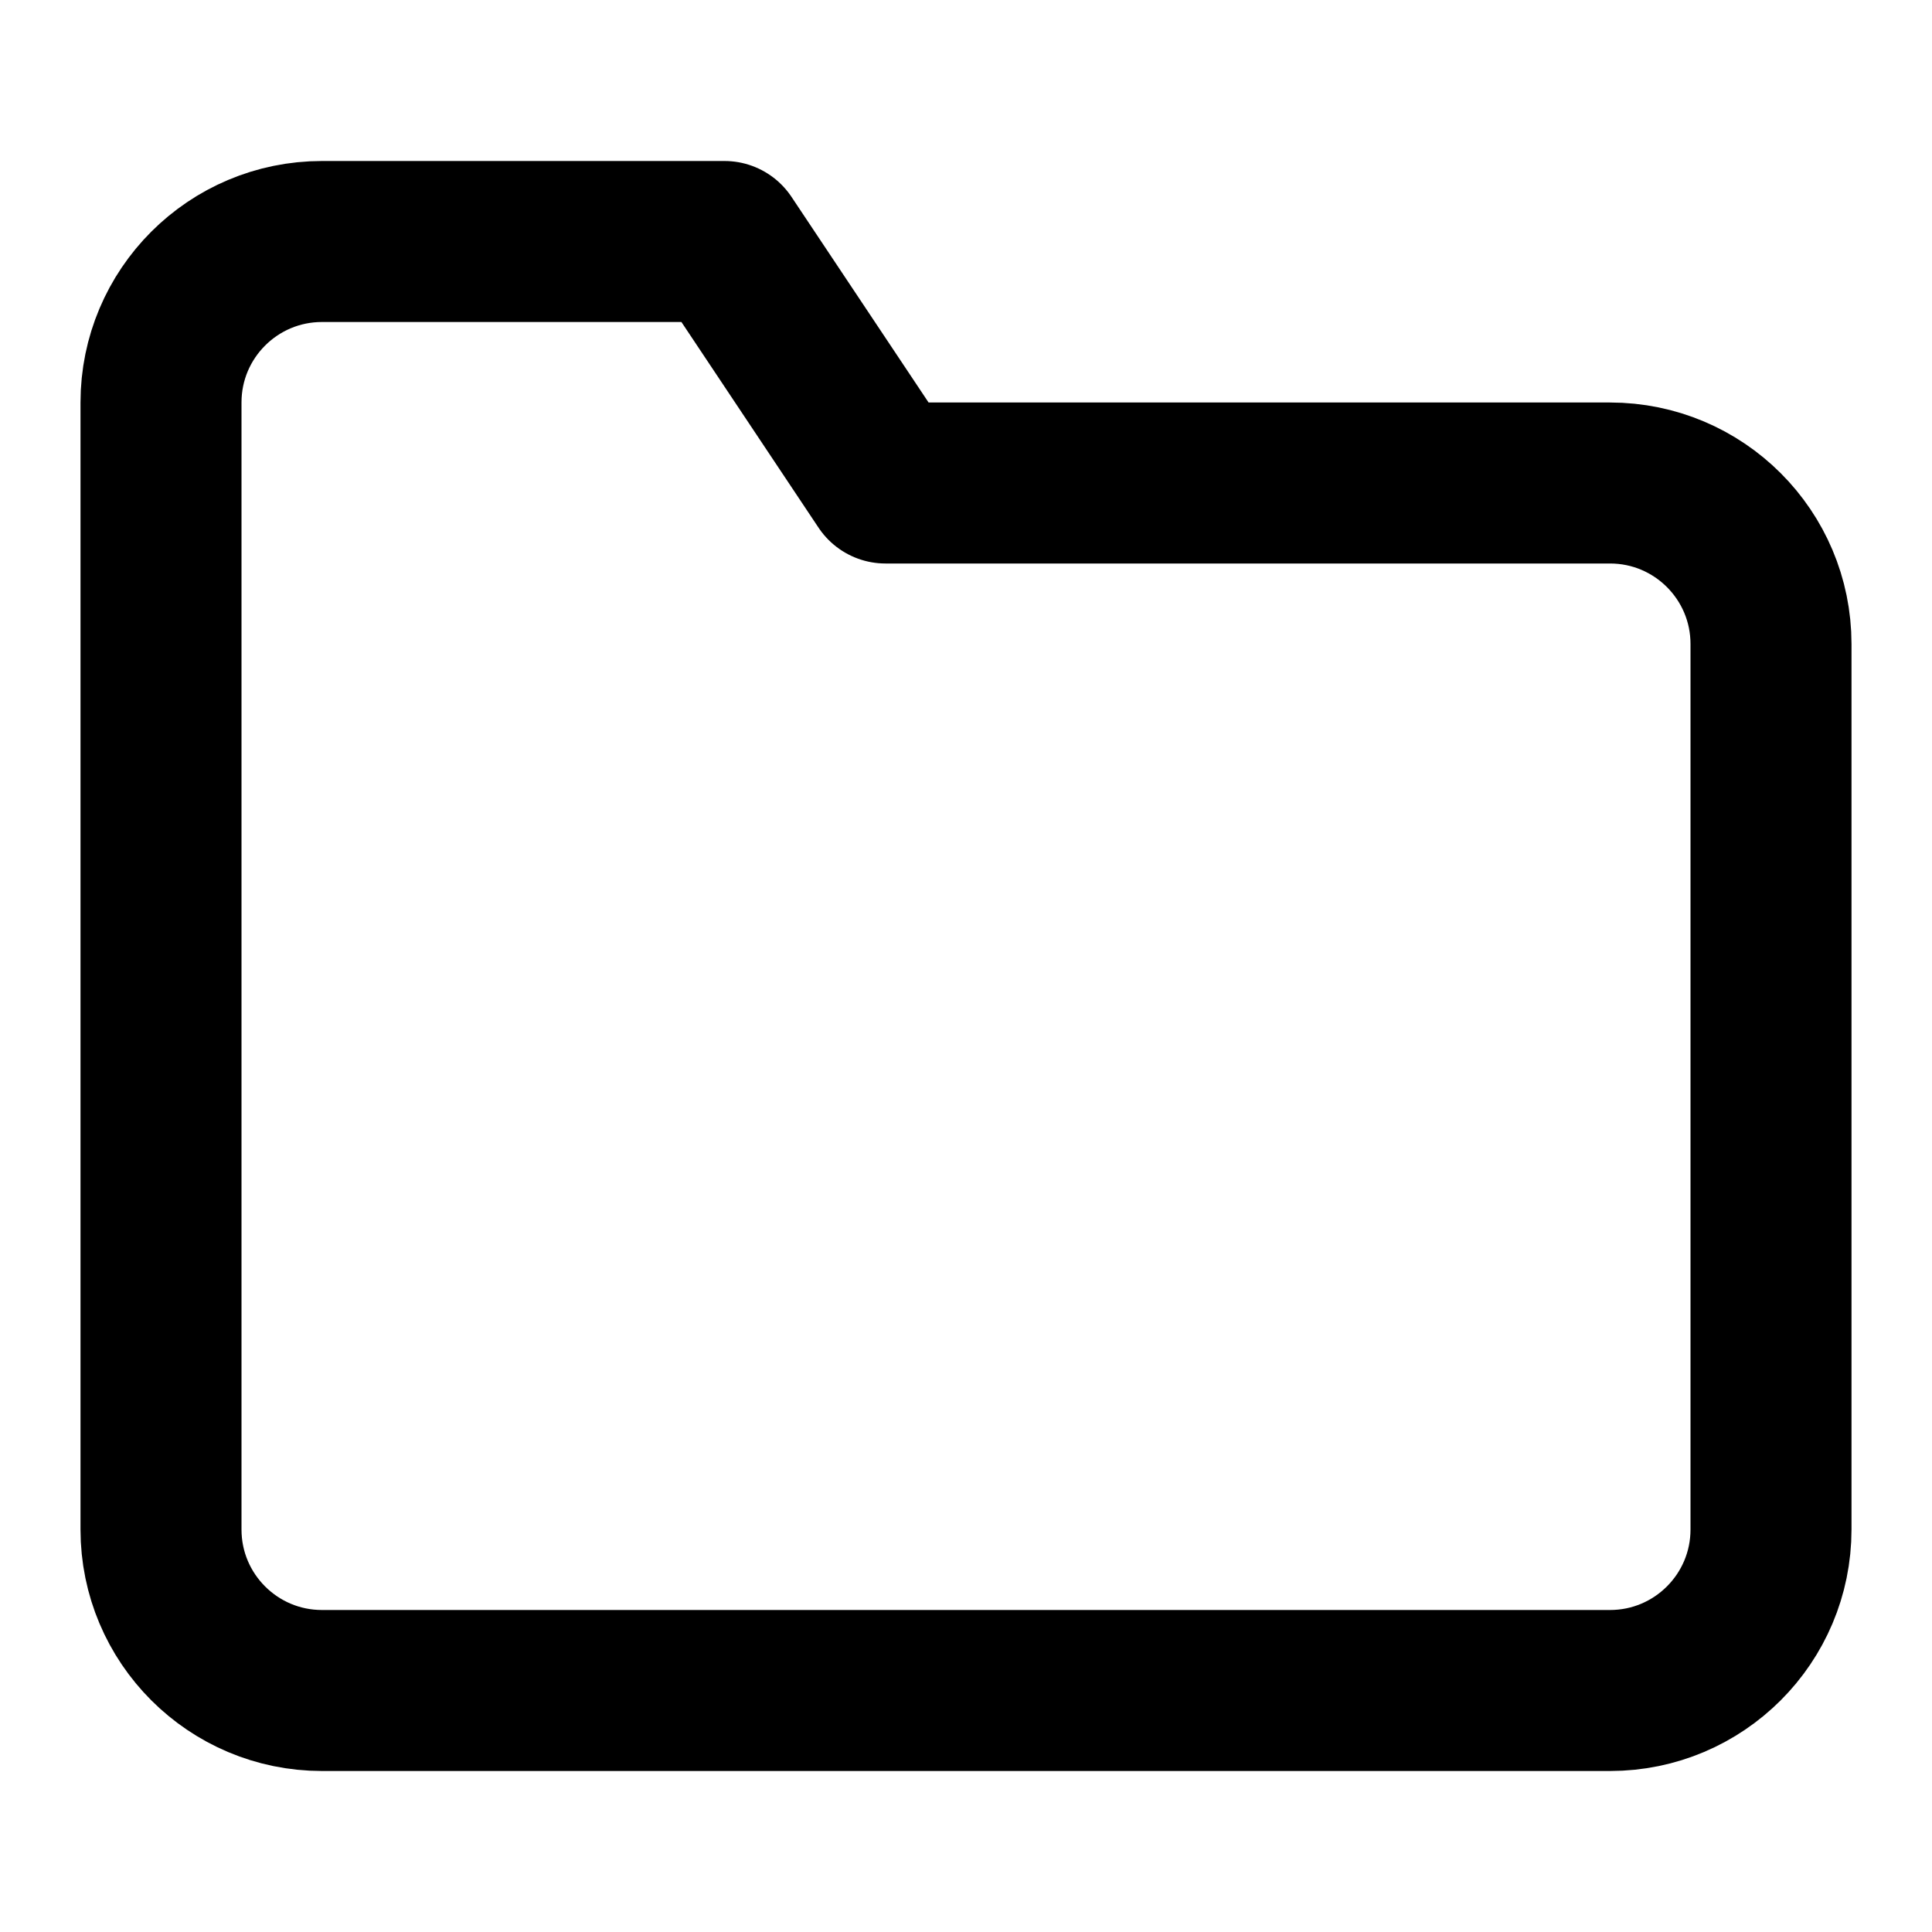
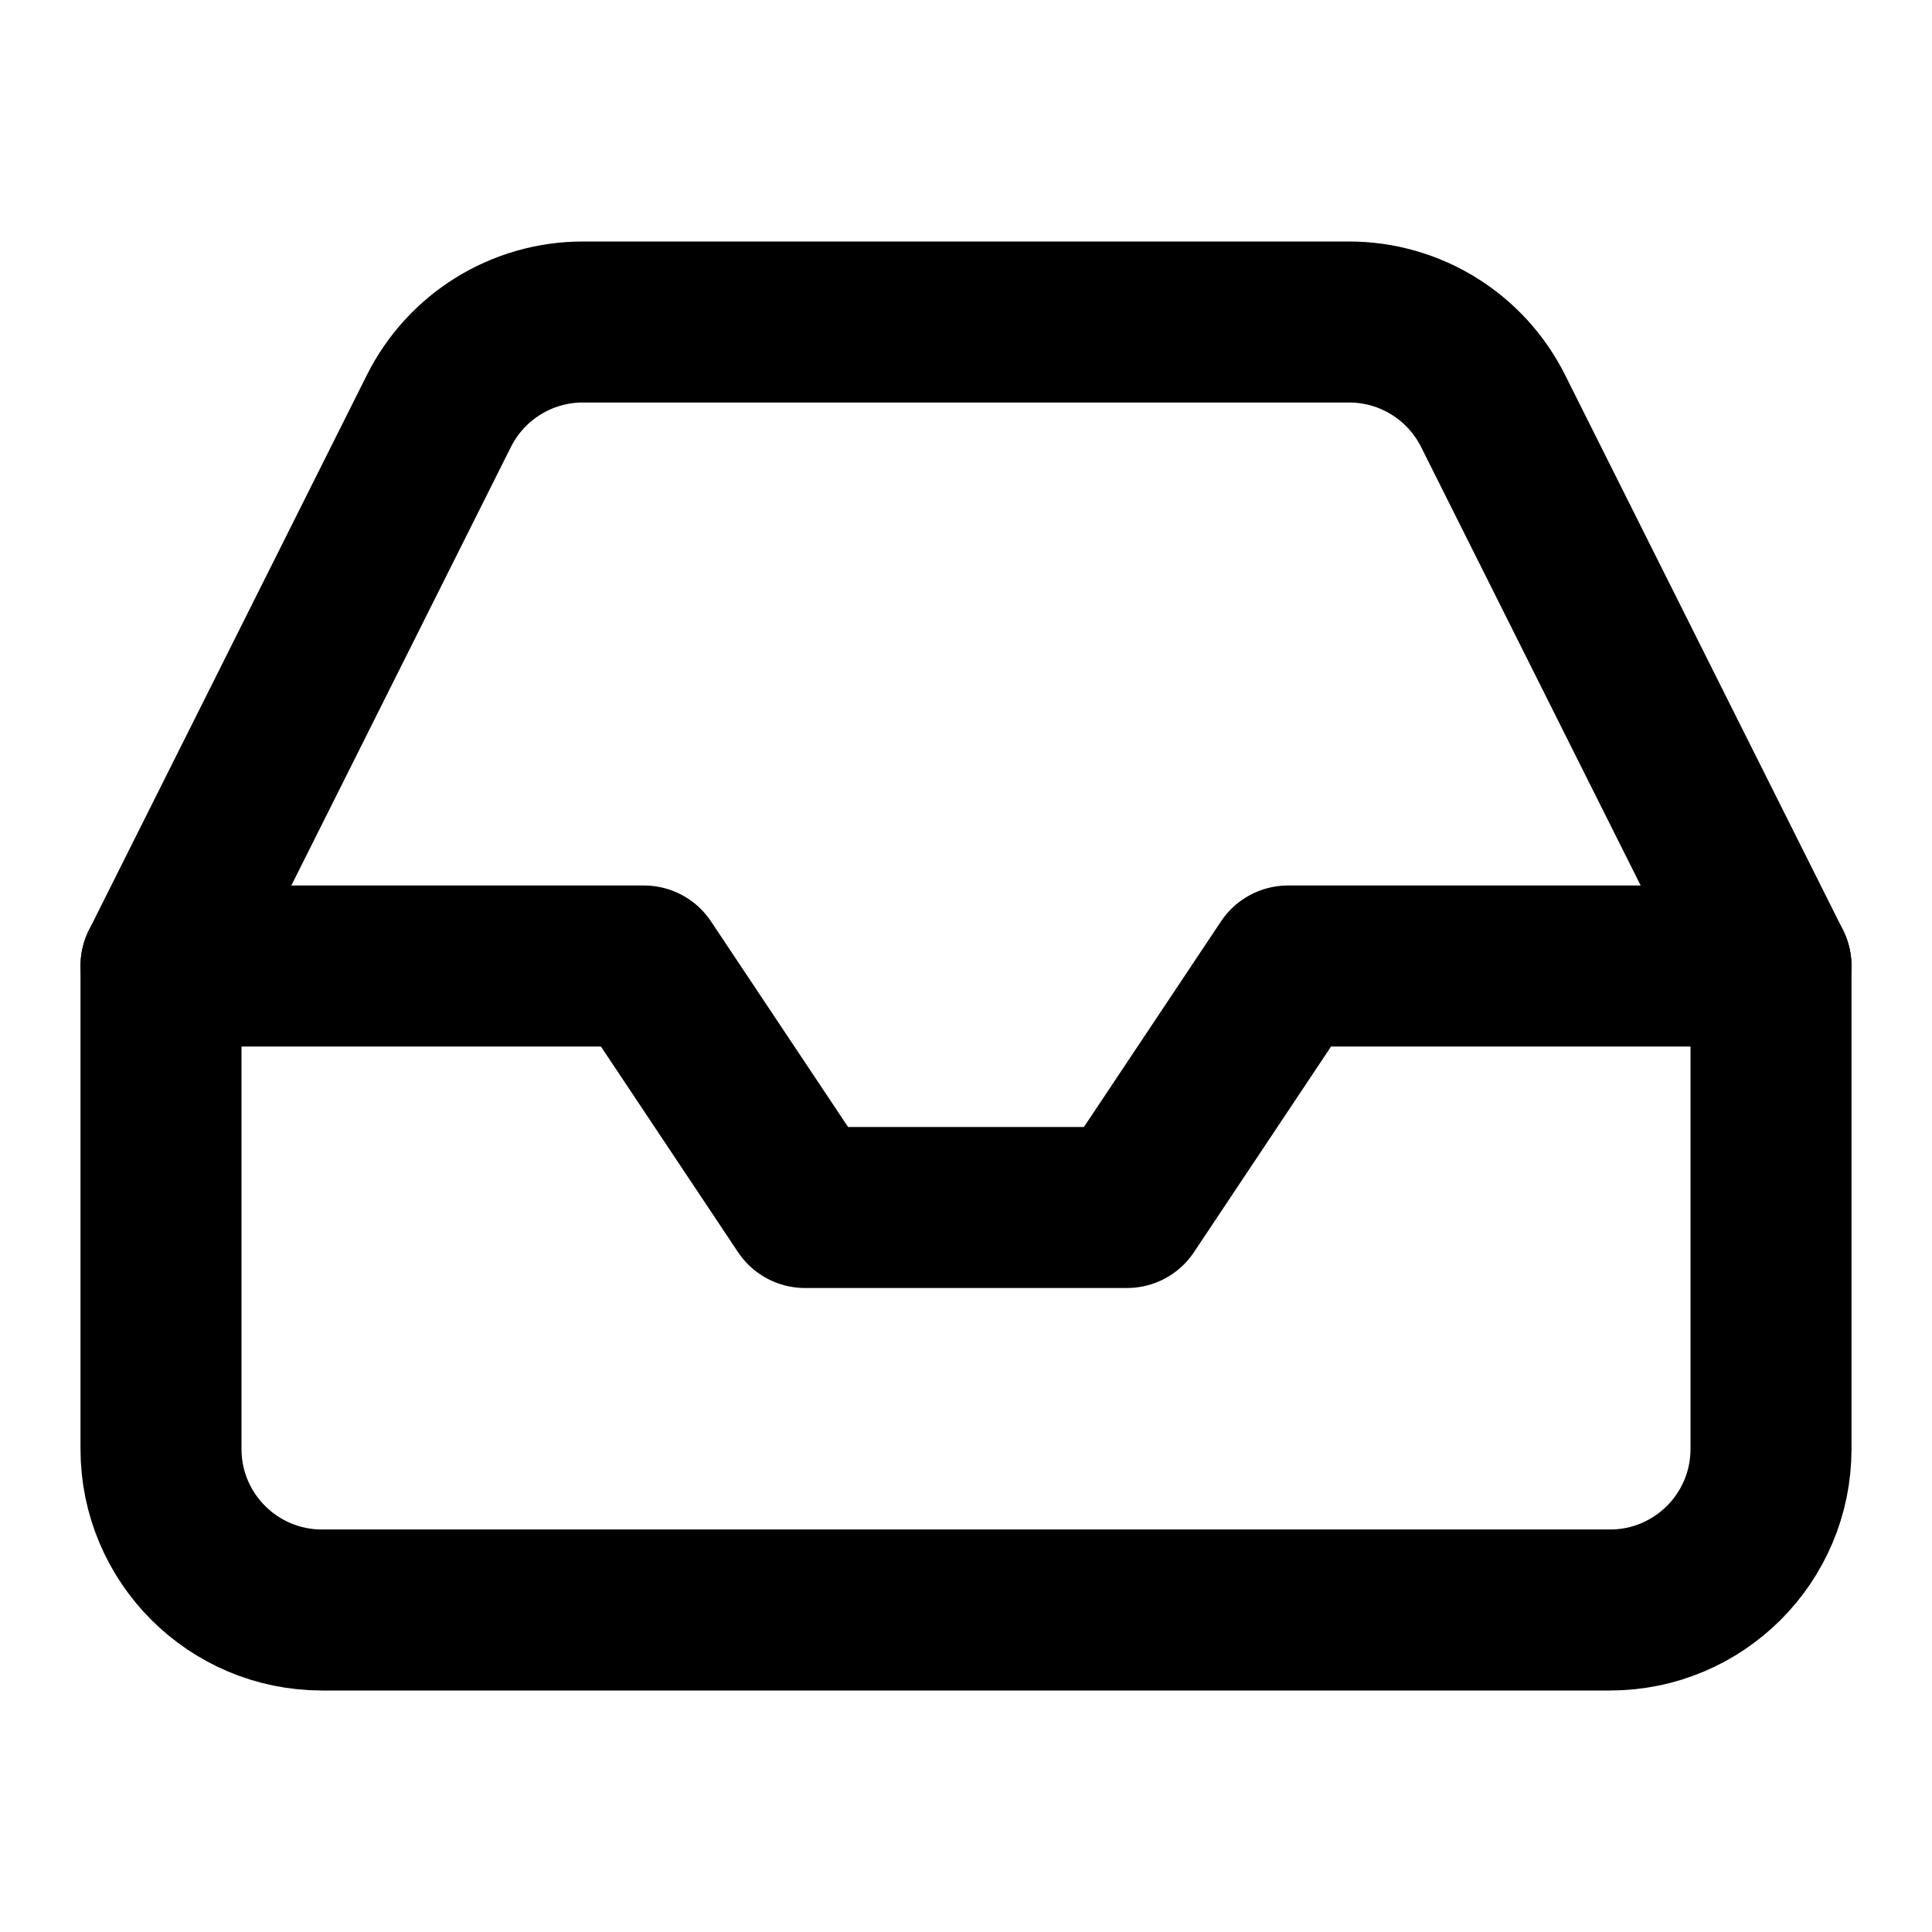
<svg xmlns="http://www.w3.org/2000/svg" viewBox="0 0 24 24" fill="none" stroke="currentColor" stroke-width="2" stroke-linecap="round" stroke-linejoin="round">
-   <path d="M22 19a2 2 0 0 1-2 2H4a2 2 0 0 1-2-2V5a2 2 0 0 1 2-2h5l2 3h9a2 2 0 0 1 2 2z" />
+   <polyline points="22 12 16 12 14 15 10 15 8 12 2 12" />
+   <path d="M5.45 5.11L2 12v6a2 2 0 0 0 2 2h16a2 2 0 0 0 2-2v-6l-3.45-6.89A2 2 0 0 0 16.76 4H7.24a2 2 0 0 0-1.79 1.11z">
+     </path>
</svg>
